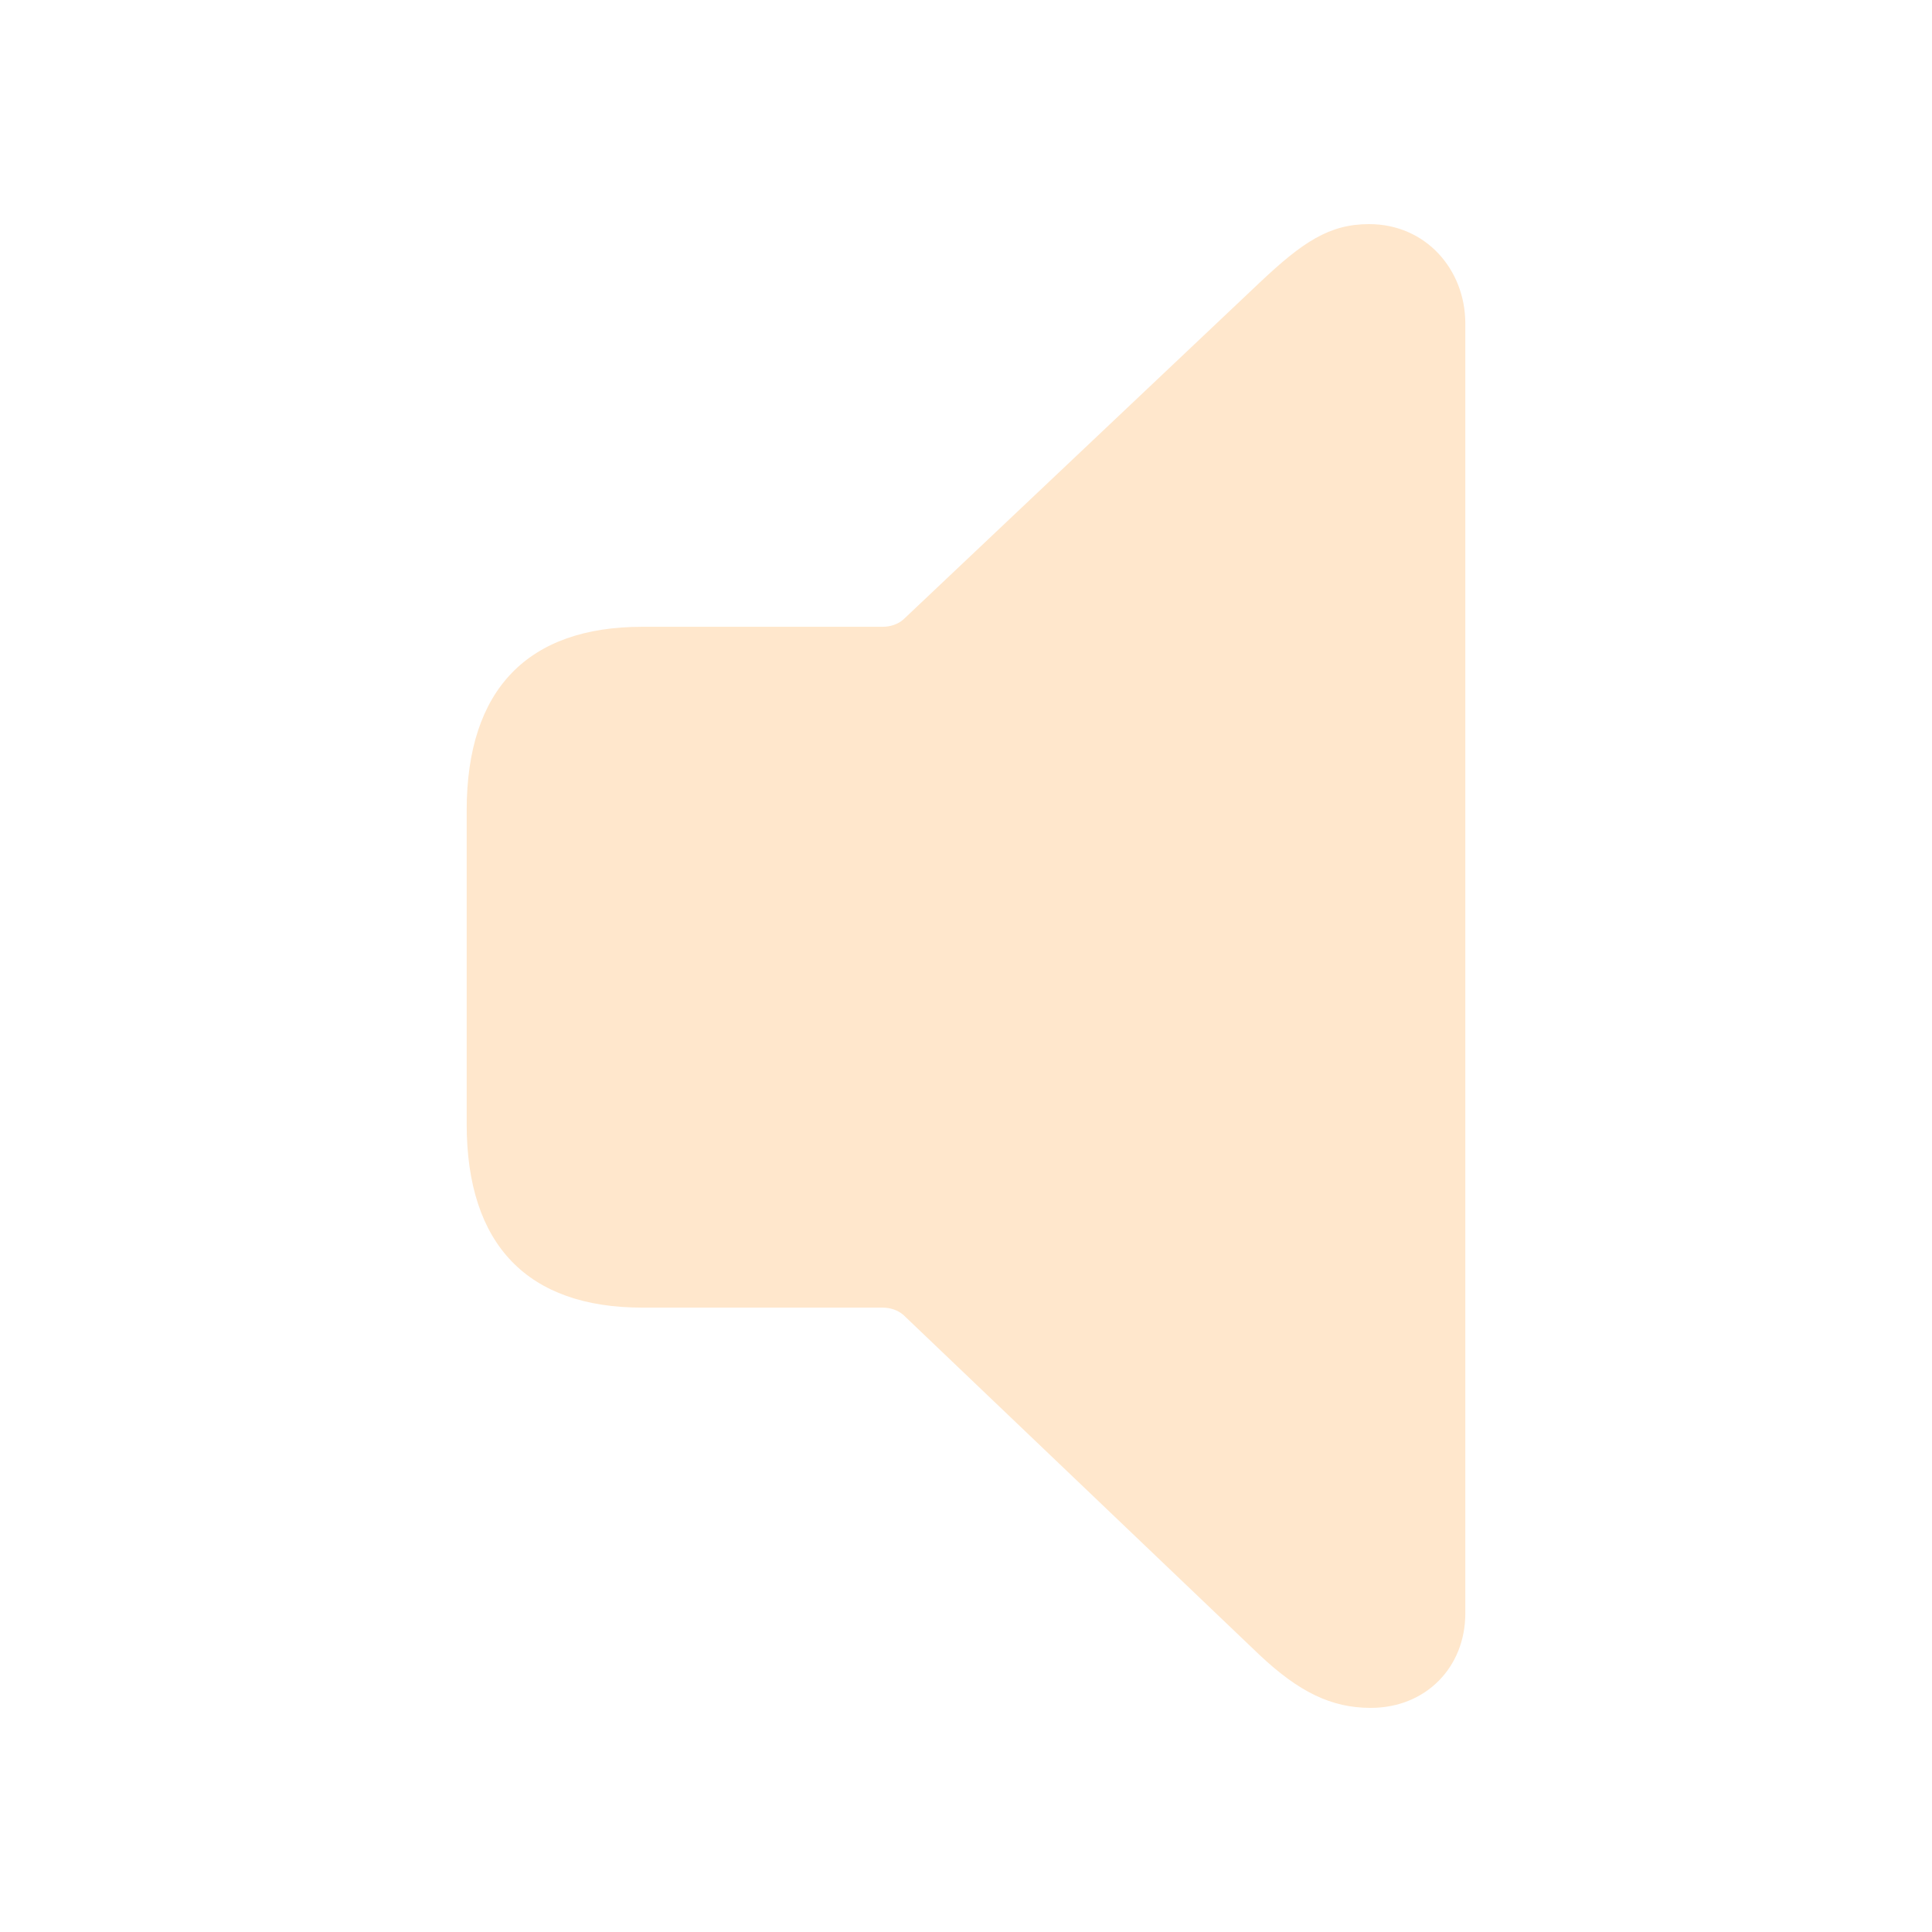
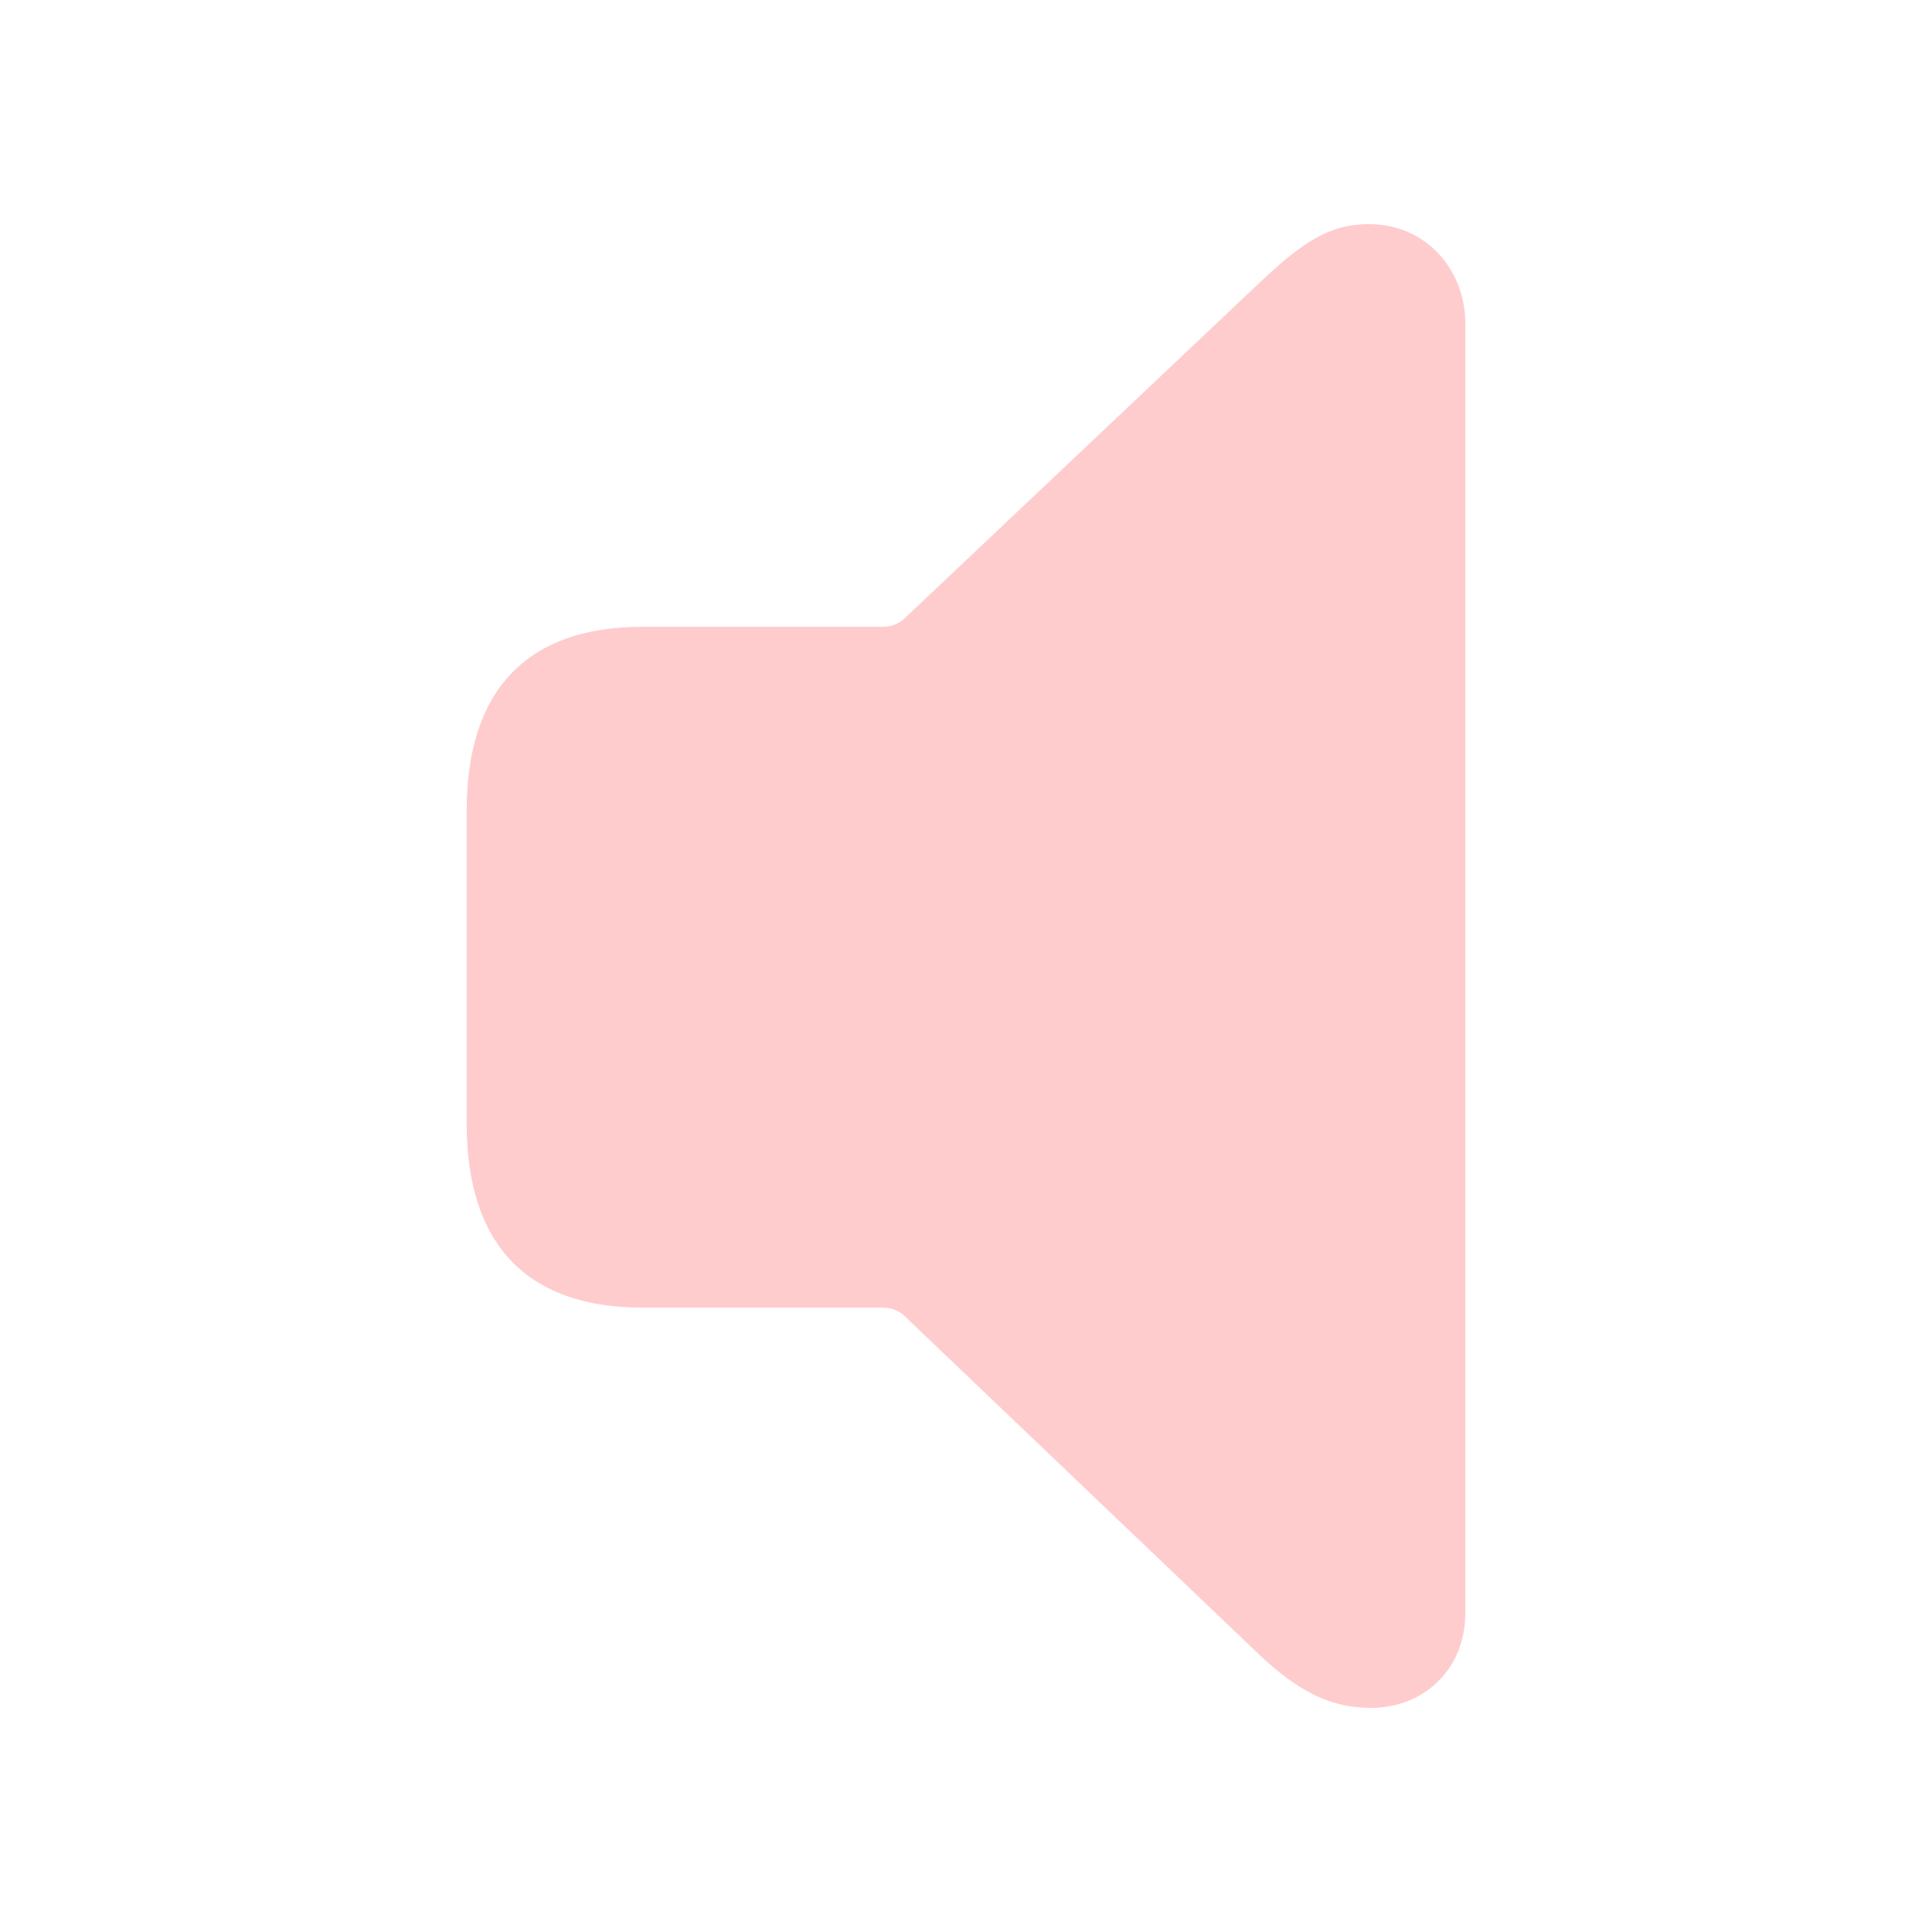
- <svg fill="#FFE7CC" width="120px" height="120px" viewBox="0 0 56 56">
+ <svg fill="#FFCCCD" width="120px" height="120px" viewBox="0 0 56 56">
  <path d="M 39.73 49.504 C 41.324 49.504 42.473 48.332 42.473 46.762 L 42.473 9.379 C 42.473 7.809 41.324 6.496 39.684 6.496 C 38.535 6.496 37.762 7.012 36.52 8.184 L 26.184 17.957 C 26.02 18.098 25.809 18.168 25.574 18.168 L 18.613 18.168 C 15.309 18.168 13.527 19.973 13.527 23.488 L 13.527 32.582 C 13.527 36.098 15.309 37.902 18.613 37.902 L 25.574 37.902 C 25.809 37.902 26.02 37.973 26.184 38.113 L 36.52 47.98 C 37.645 49.035 38.582 49.504 39.73 49.504 Z" />
</svg>
